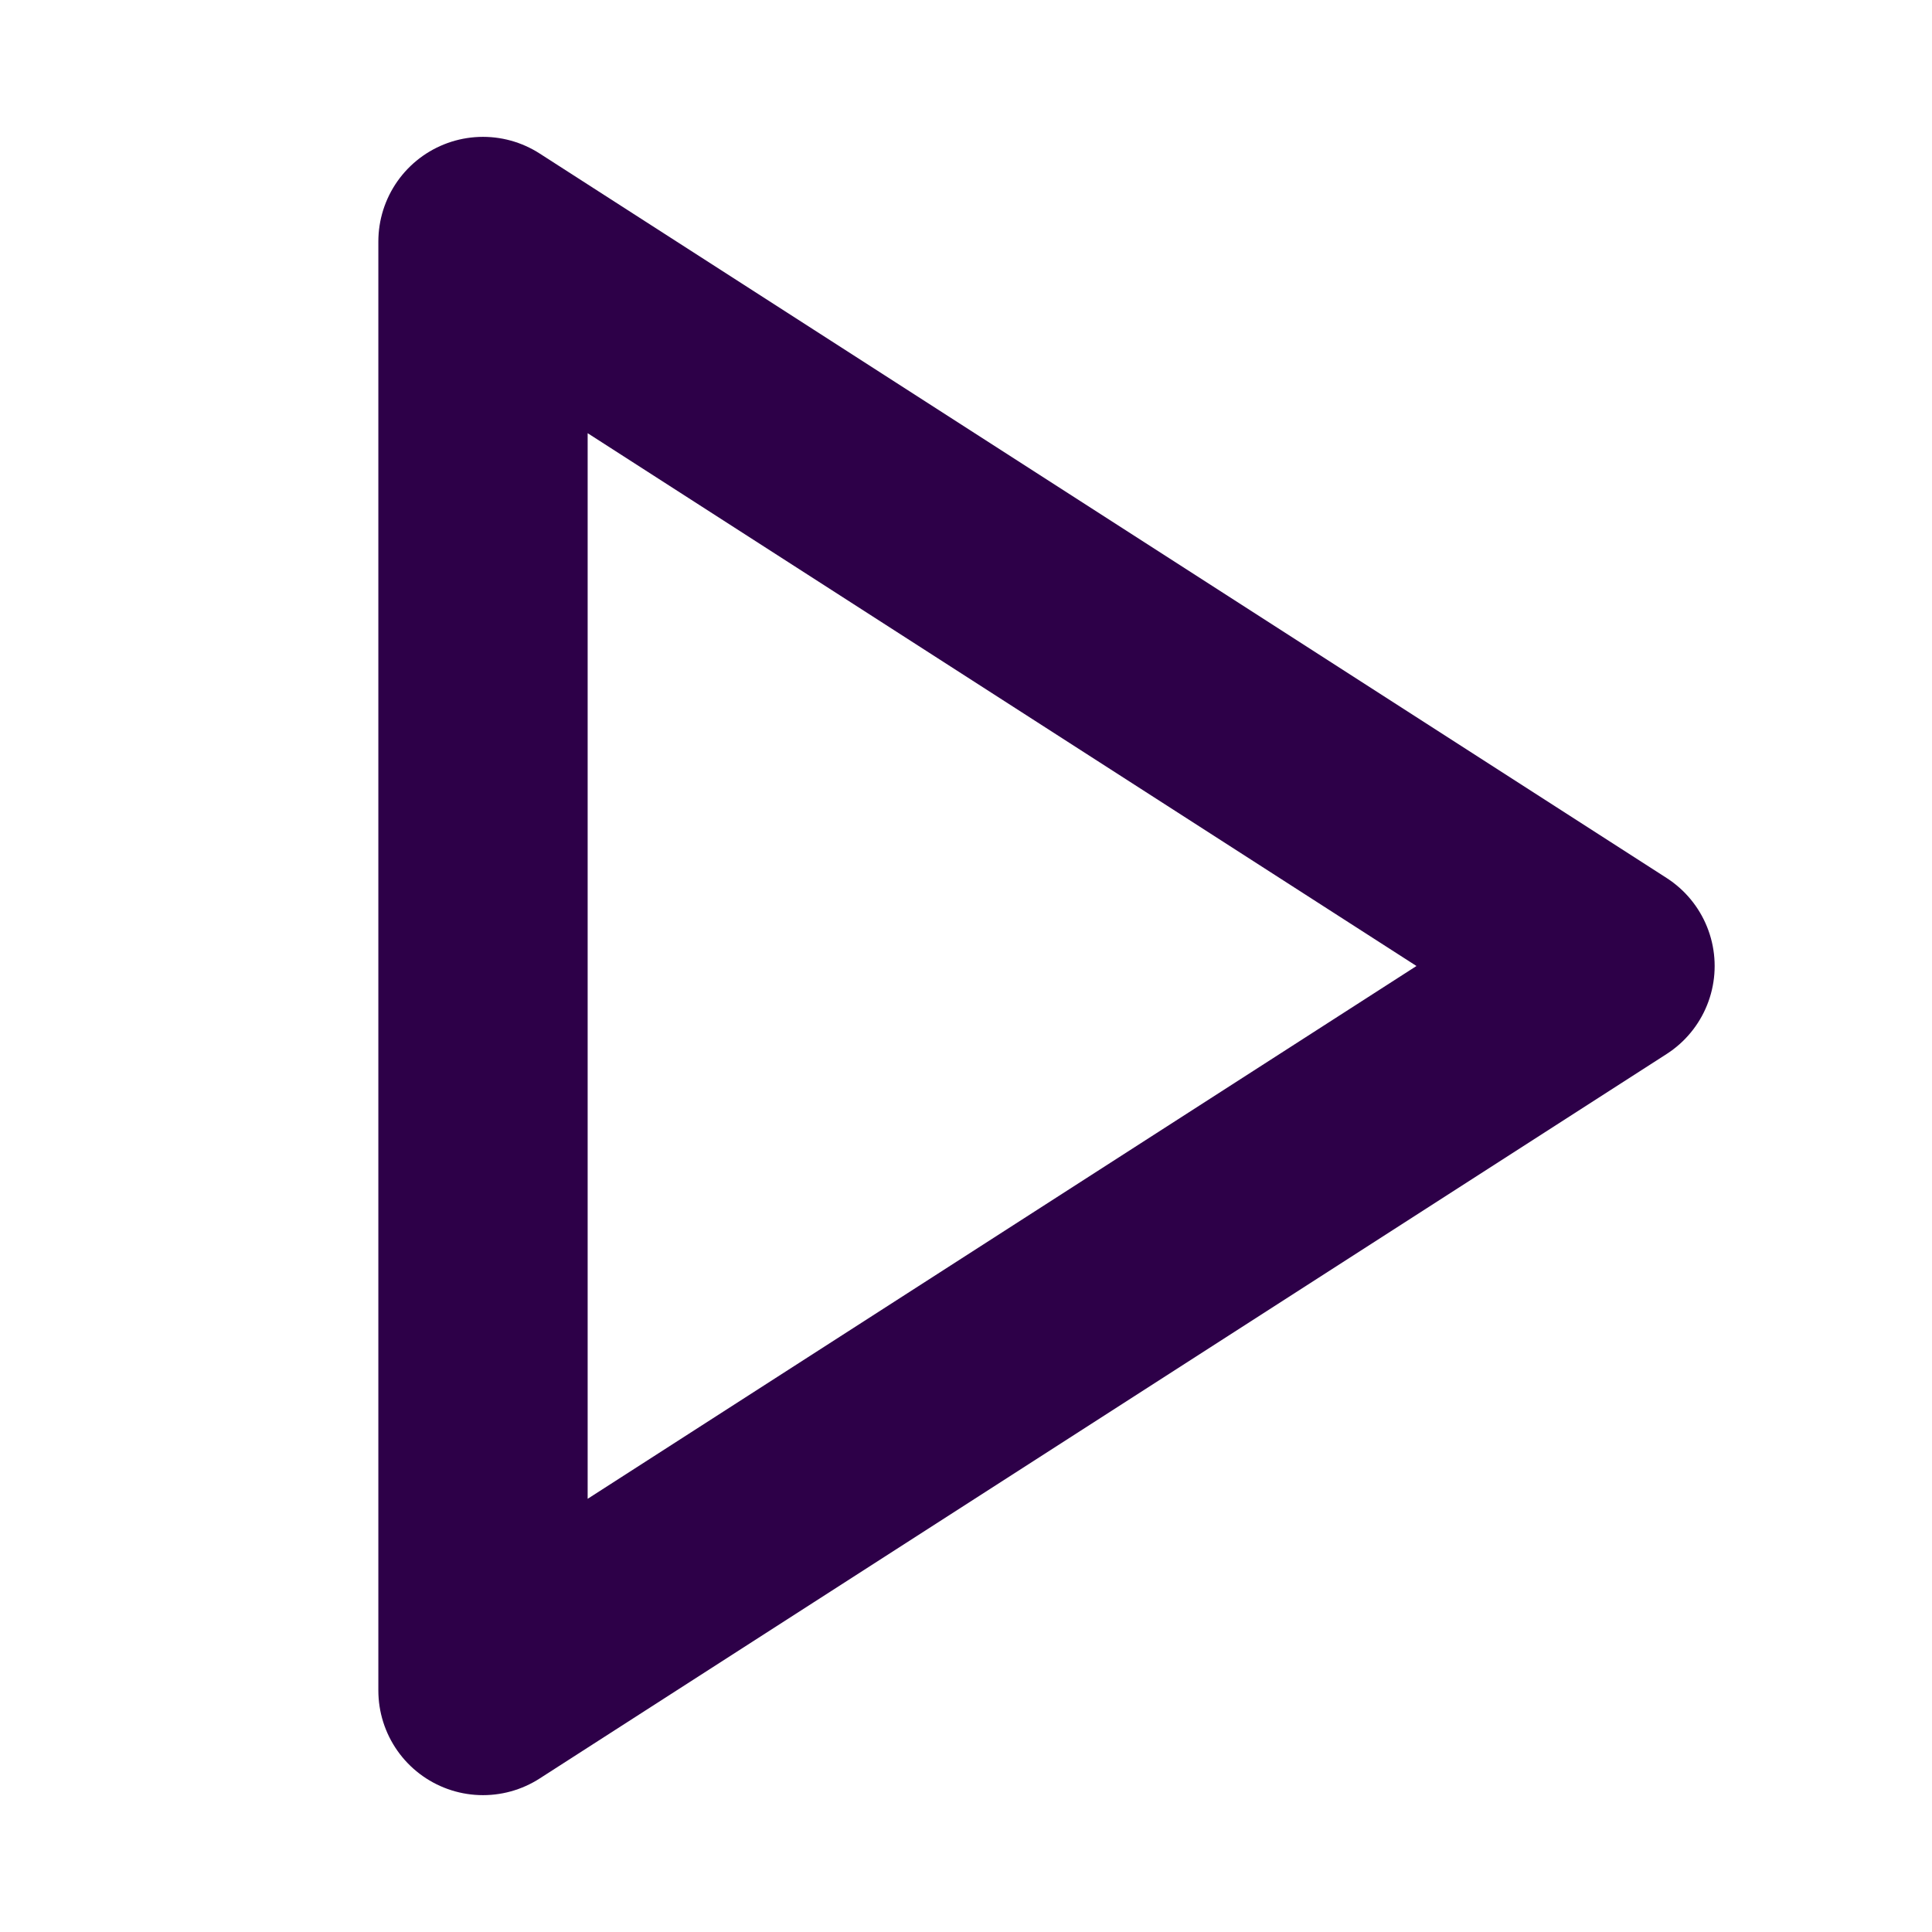
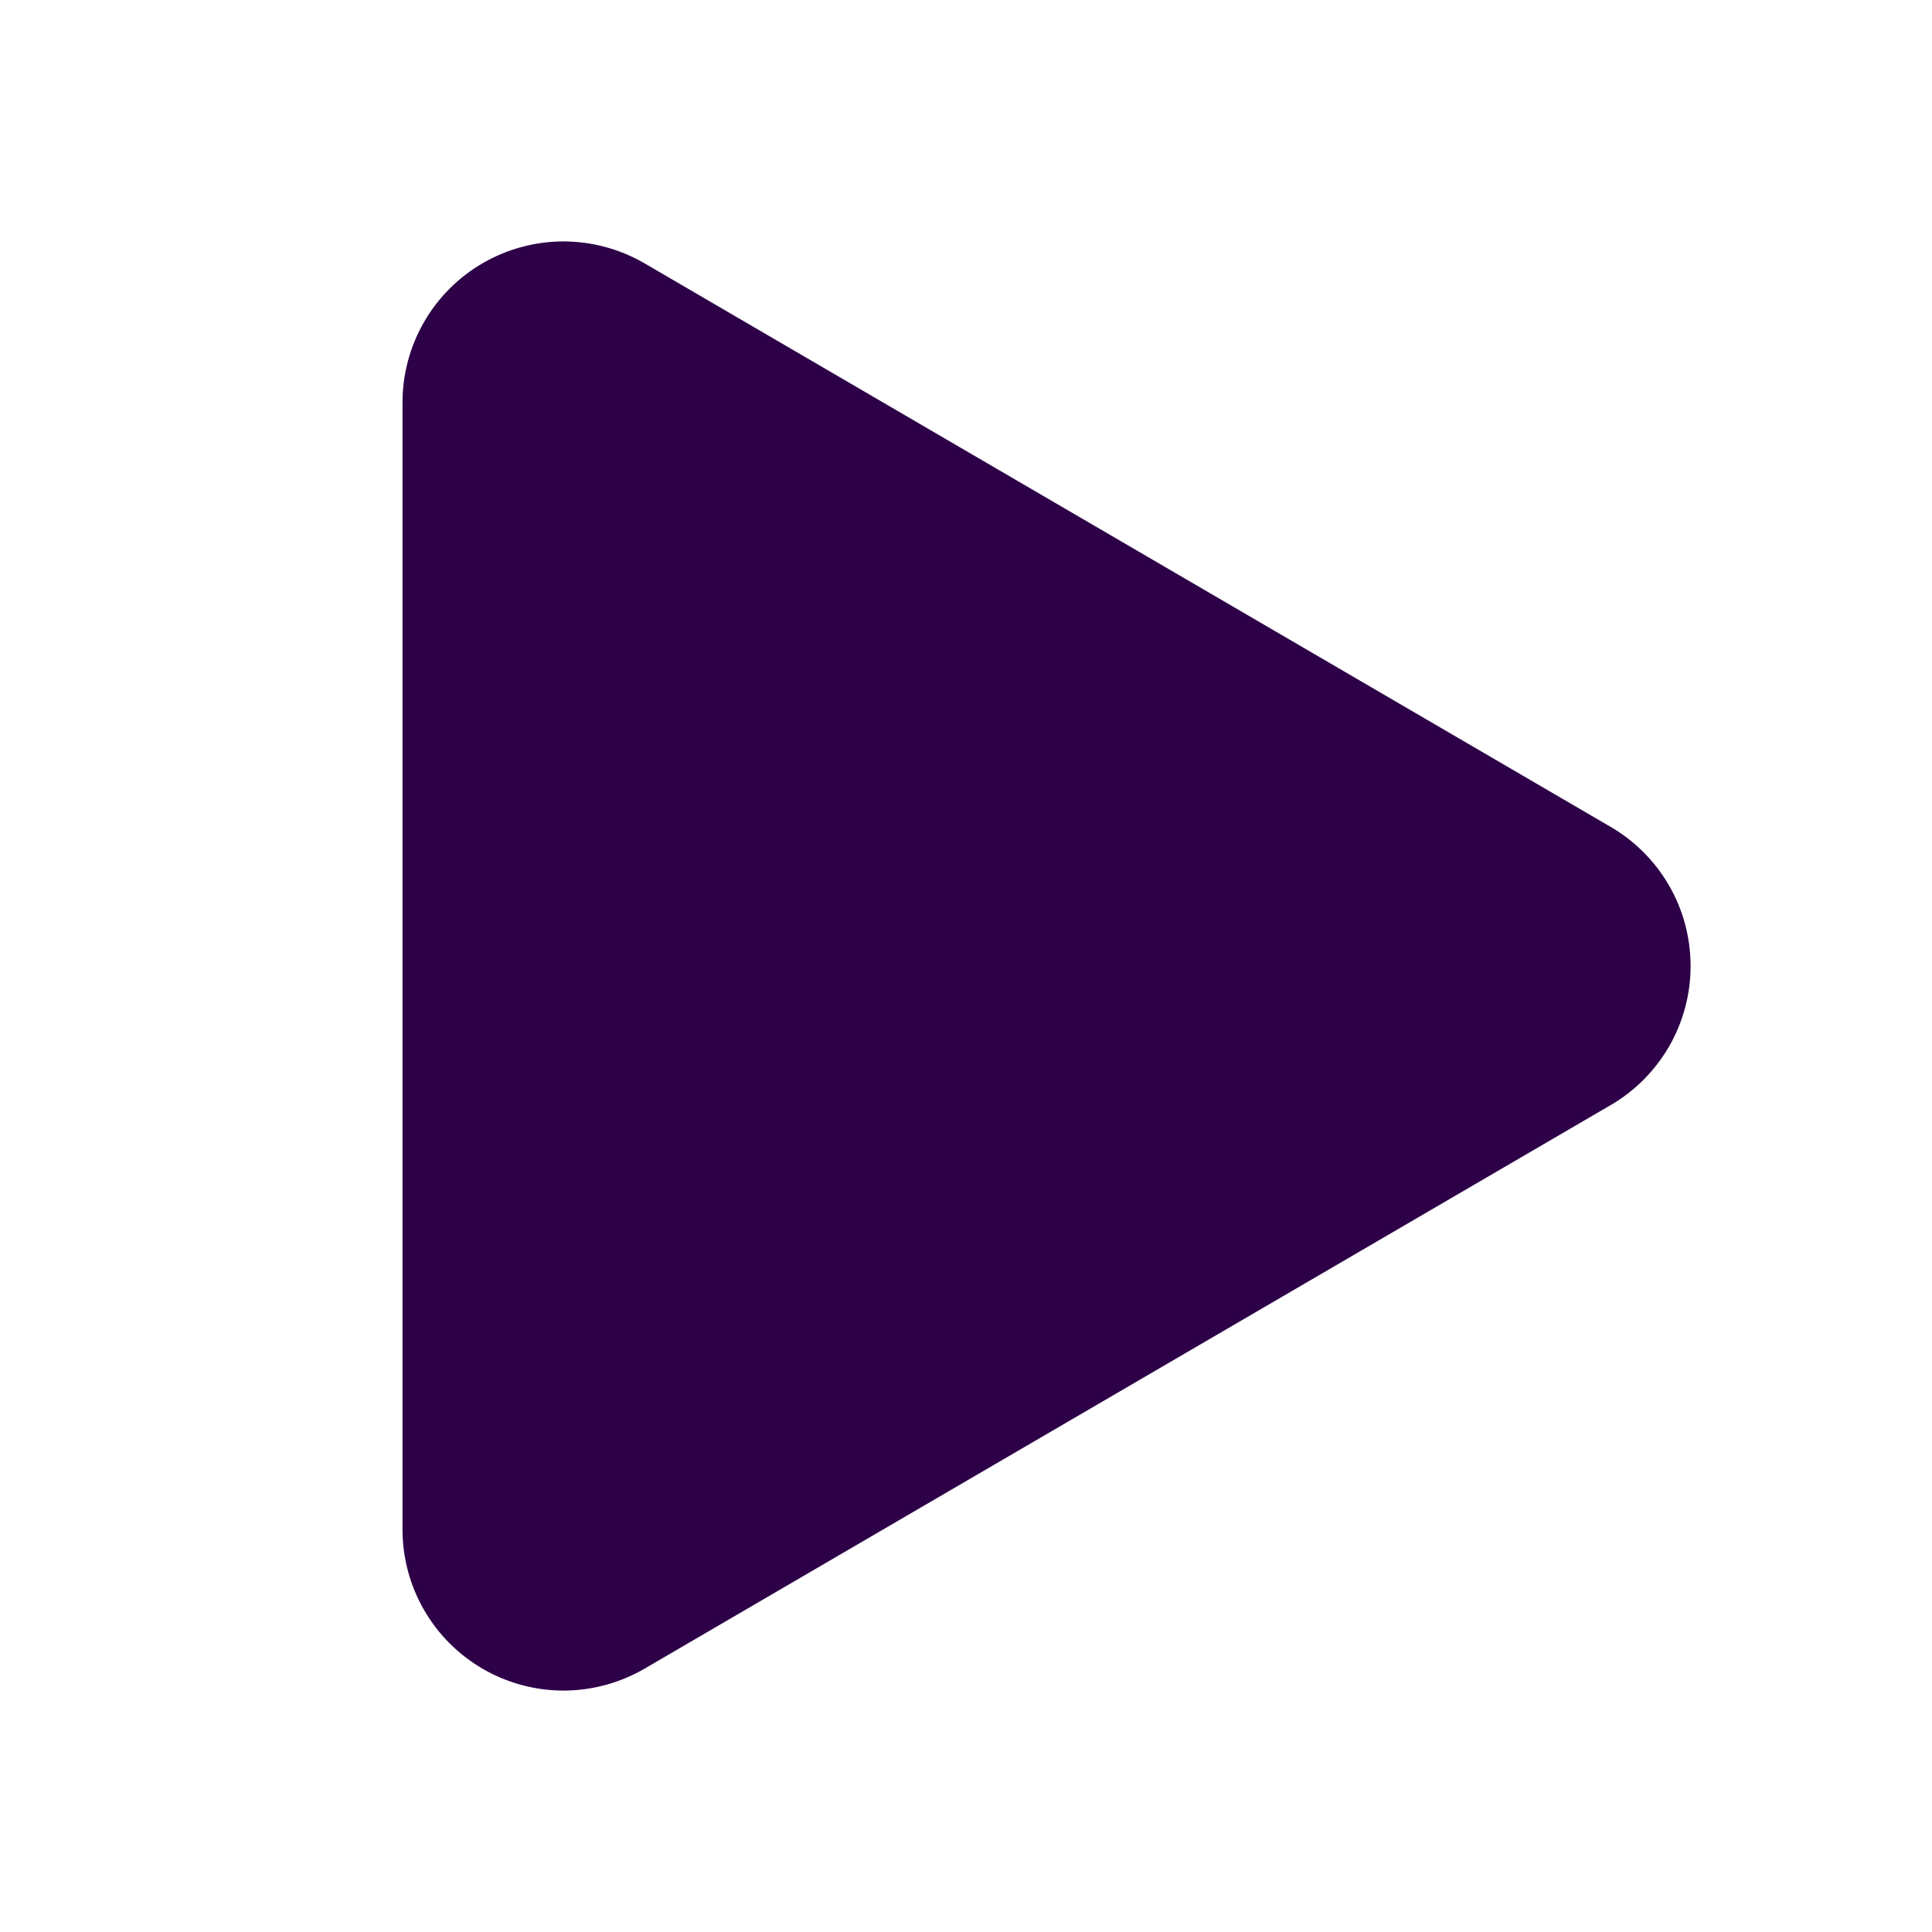
<svg xmlns="http://www.w3.org/2000/svg" width="24" height="24" viewBox="0 0 24 24" fill="none">
  <g id="Exp/Icon/play">
-     <path id="ink" d="M6 3L20 12L6 21V3Z" stroke="#2D0048" stroke-width="2.6" stroke-linecap="round" stroke-linejoin="round" />
+     <path id="ink" d="M5 5C5 4.648 5.093 4.302 5.269 3.998C5.445 3.693 5.699 3.44 6.004 3.265C6.309 3.09 6.655 2.998 7.007 2.999C7.359 3.001 7.704 3.095 8.008 3.272L20.005 10.27C20.308 10.446 20.559 10.698 20.734 11.001C20.909 11.304 21.001 11.648 21.001 11.998C21.002 12.348 20.91 12.692 20.736 12.996C20.561 13.299 20.311 13.552 20.008 13.728L8.008 20.728C7.704 20.905 7.359 20.999 7.007 21.001C6.655 21.002 6.309 20.91 6.004 20.735C5.699 20.559 5.445 20.307 5.269 20.002C5.093 19.698 5 19.352 5 19V5Z" fill="#2D0048" />
  </g>
</svg>
